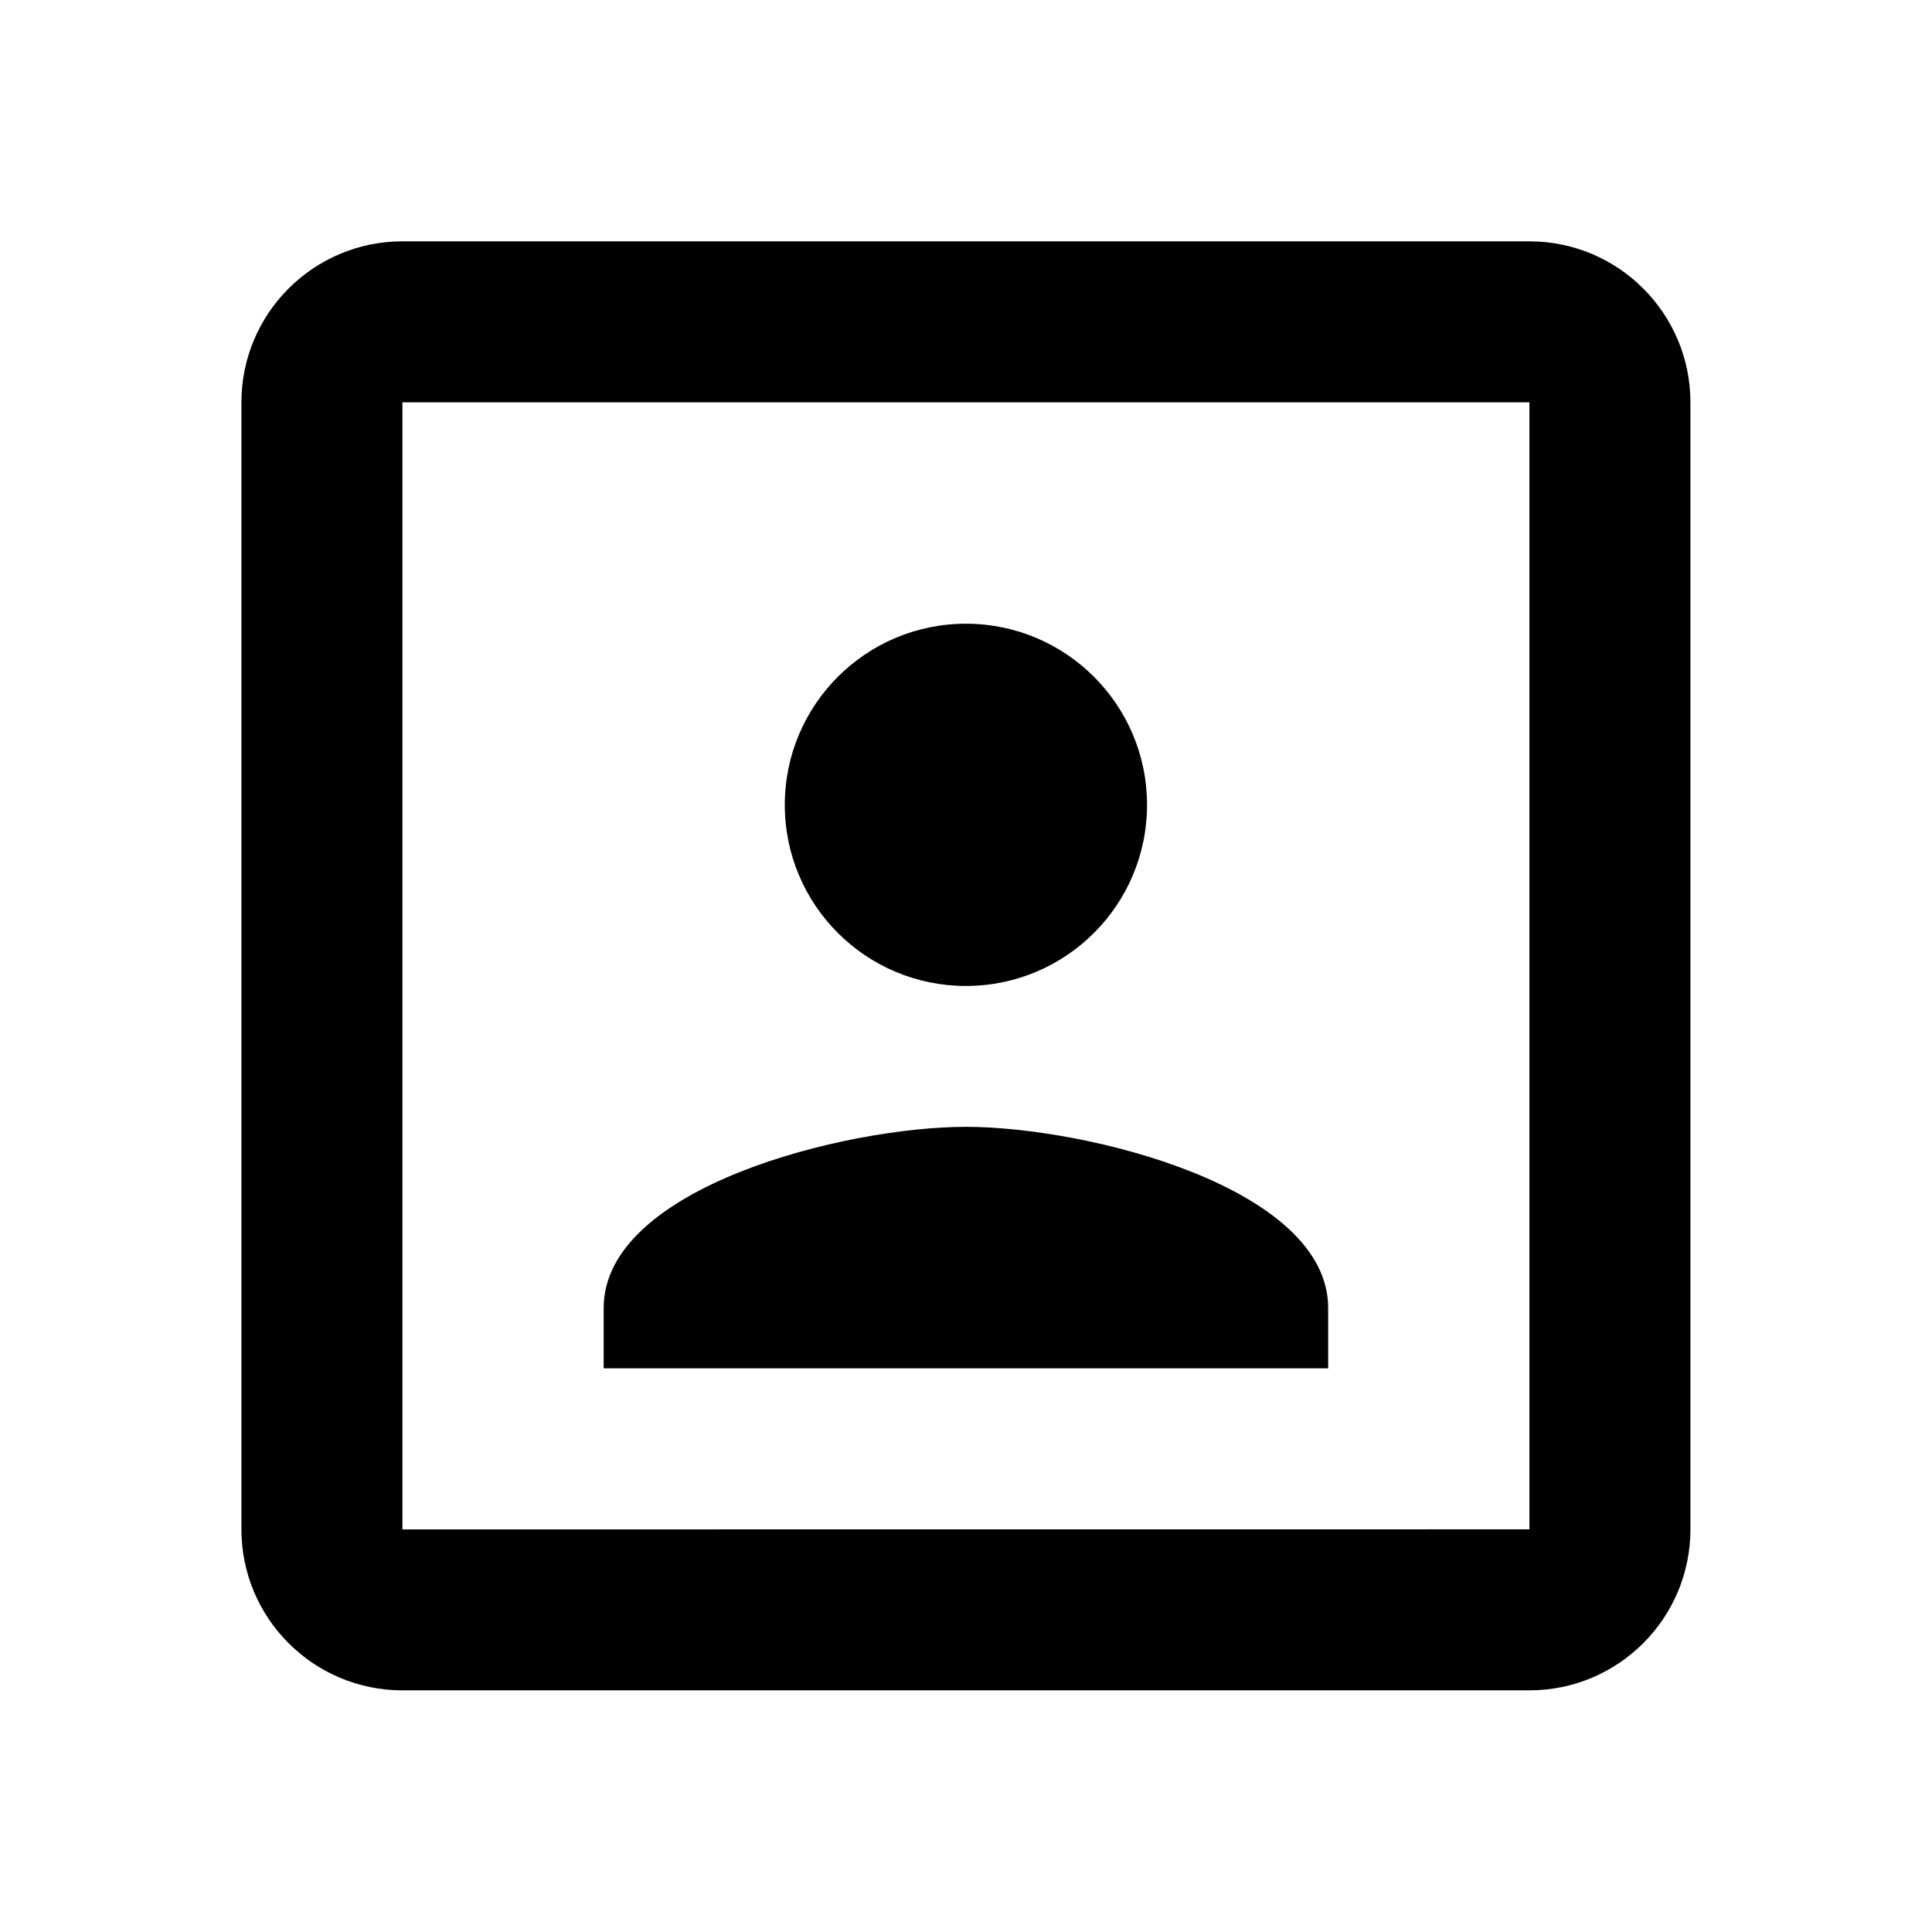
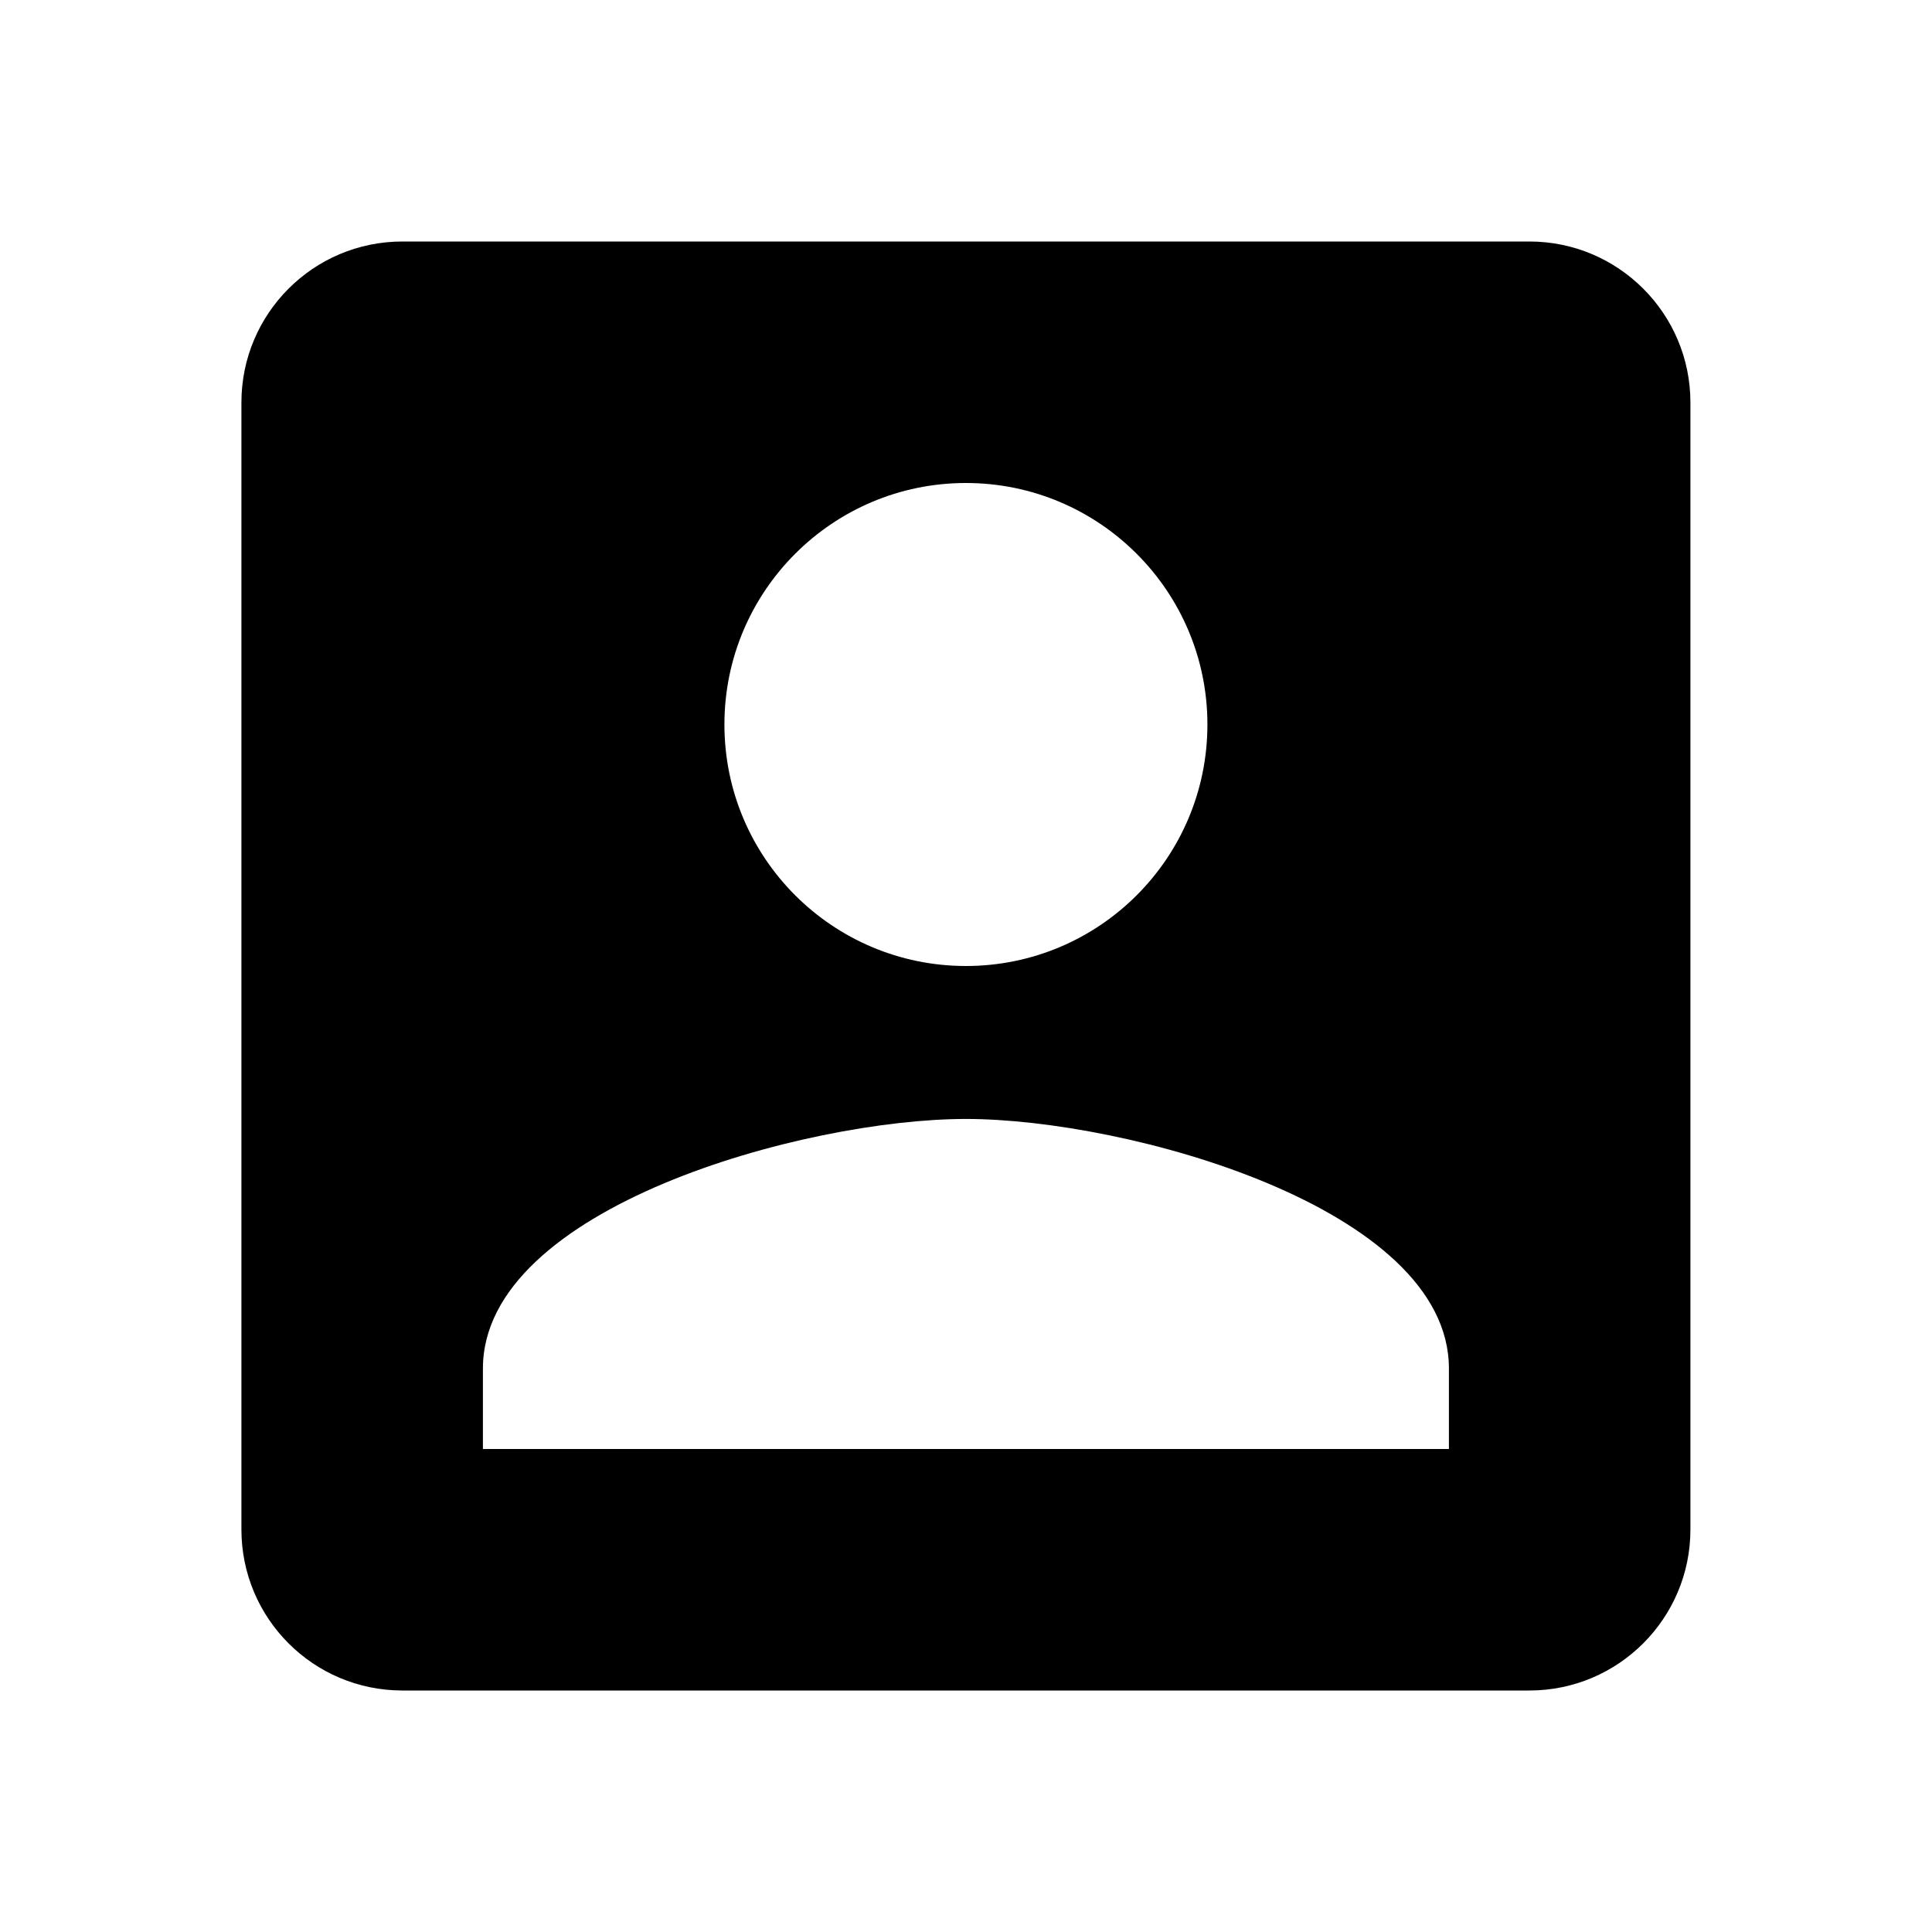
<svg xmlns="http://www.w3.org/2000/svg" width="24" height="24" viewBox="0 0 24 24">
-   <path d="M 18.999,18.998L 4.999,18.999L 4.999,4.998L 18.999,4.998M 18.999,2.998L 4.999,2.998C 3.895,2.998 2.999,3.894 2.999,4.998L 2.999,18.998C 2.999,20.103 3.895,20.998 4.999,20.998L 18.999,20.998C 20.103,20.998 20.999,20.103 20.999,18.998L 20.999,4.998C 20.999,3.894 20.103,2.998 18.999,2.998 Z M 16.499,16.248C 16.499,14.748 13.499,13.998 11.999,13.998C 10.499,13.998 7.499,14.748 7.499,16.248L 7.499,16.998L 16.499,16.998M 11.999,12.248C 13.241,12.248 14.249,11.242 14.249,9.998C 14.249,8.756 13.241,7.748 11.999,7.748C 10.757,7.748 9.749,8.756 9.749,9.998C 9.749,11.242 10.757,12.248 11.999,12.248 Z " />
+   <path d="M 5.999,17C 5.999,15 9.999,13.9 11.999,13.9C 13.999,13.9 17.999,15 17.999,17L 17.999,18L 5.999,18M 14.999,9C 14.999,10.658 13.655,12 11.999,12C 10.343,12 8.999,10.658 8.999,9C 8.999,7.344 10.343,6 11.999,6C 13.655,6 14.999,7.344 14.999,9 Z M 2.999,5L 2.999,19C 2.999,20.104 3.893,21 4.999,21L 18.999,21C 20.103,21 20.999,20.104 20.999,19L 20.999,5C 20.999,3.896 20.103,3 18.999,3L 4.999,3C 3.893,3 2.999,3.896 2.999,5 Z " />
</svg>
